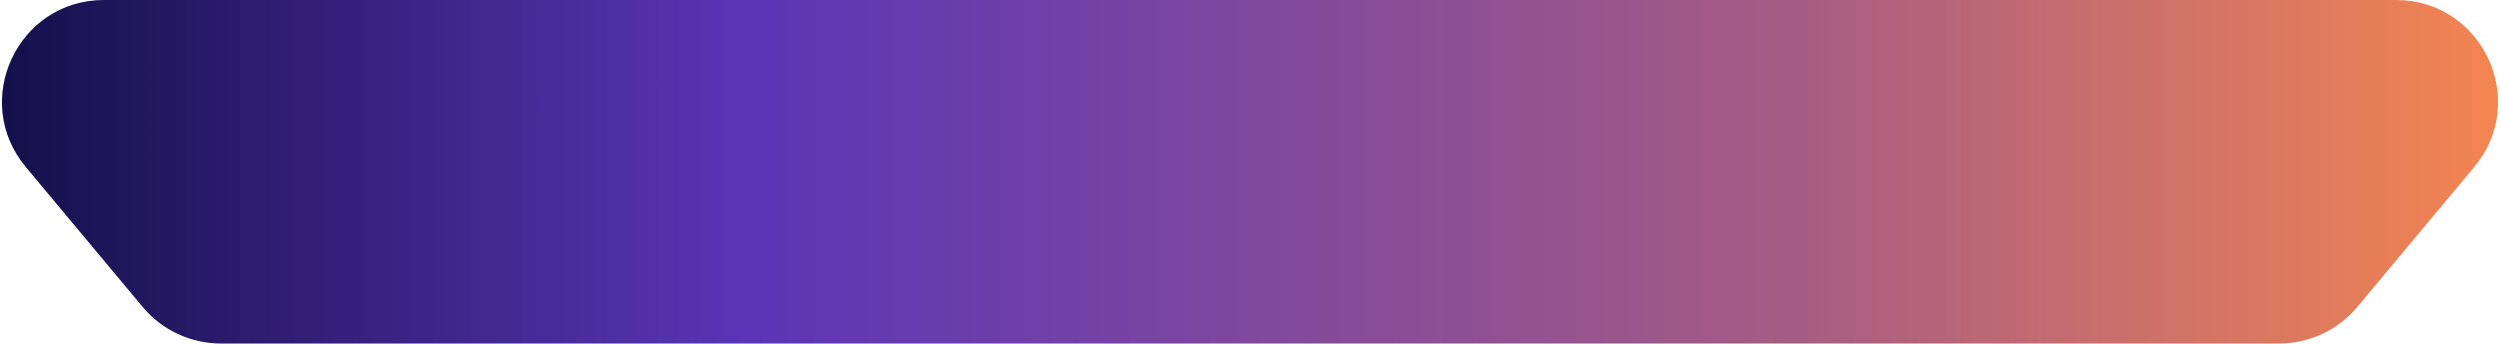
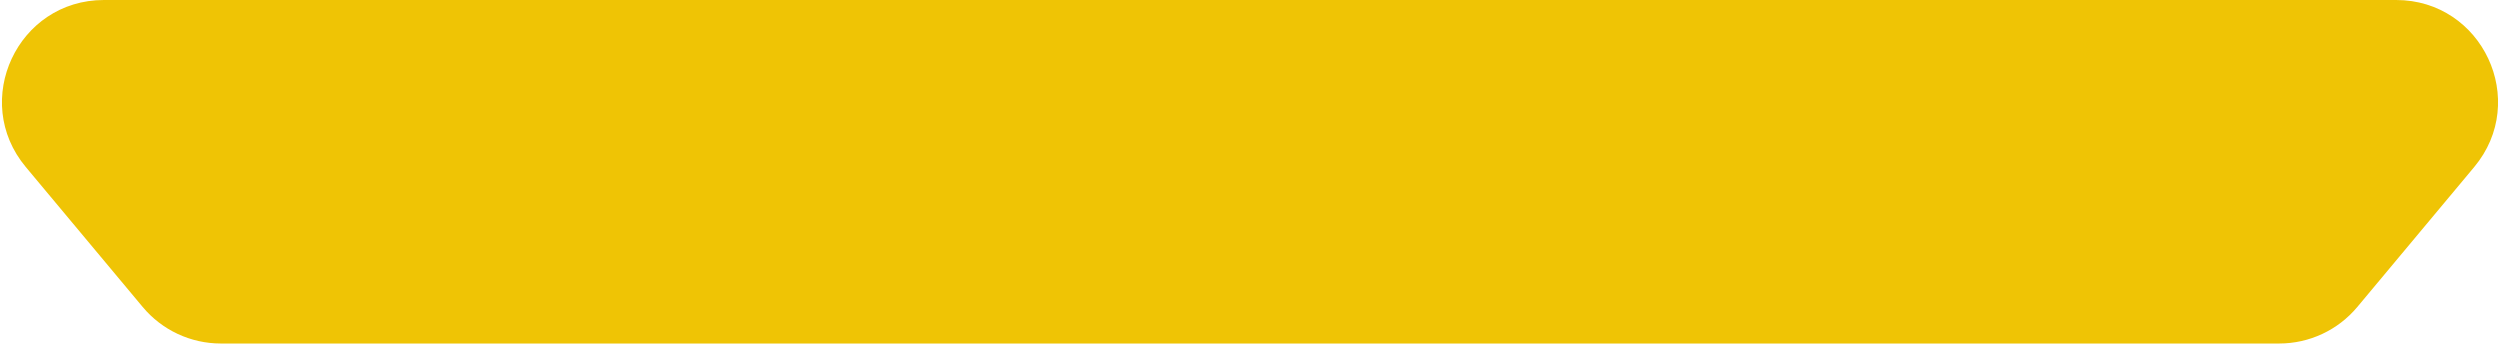
<svg xmlns="http://www.w3.org/2000/svg" width="393" height="54" viewBox="0 0 393 54" fill="none">
-   <path fill-rule="evenodd" clip-rule="evenodd" d="M34.712 54C29.97 54 25.472 51.897 22.432 48.257L4.056 26.257C-4.646 15.839 2.762 0 16.336 0H27.229H72.335H320.665H365.77H376.664C390.238 0 397.646 15.839 388.944 26.257L370.568 48.257C367.528 51.897 363.03 54 358.288 54H34.712Z" fill="url(#paint0_linear_109_35)" />
+   <path fill-rule="evenodd" clip-rule="evenodd" d="M34.712 54C29.97 54 25.472 51.897 22.432 48.257L4.056 26.257C-4.646 15.839 2.762 0 16.336 0H27.229H72.335H320.665H365.77H376.664C390.238 0 397.646 15.839 388.944 26.257L370.568 48.257C367.528 51.897 363.03 54 358.288 54H34.712Z" fill="url(#paint0_linear_262_642)" />
  <defs>
-     <linearGradient id="paint0_linear_109_35" x1="0.305" y1="27" x2="392.695" y2="27" gradientUnits="userSpaceOnUse">
-       <stop stop-color="#14104A" />
-       <stop offset="0.299" stop-color="#5B35B6" />
-       <stop offset="0.722" stop-color="#A75D83" />
-       <stop offset="1" stop-color="#F38550" />
+     <linearGradient id="paint0_linear_262_642" x1="0.305" y1="27" x2="392.695" y2="27" gradientUnits="userSpaceOnUse">
+       <stop stop-color="#EFC405" />
    </linearGradient>
  </defs>
</svg>
